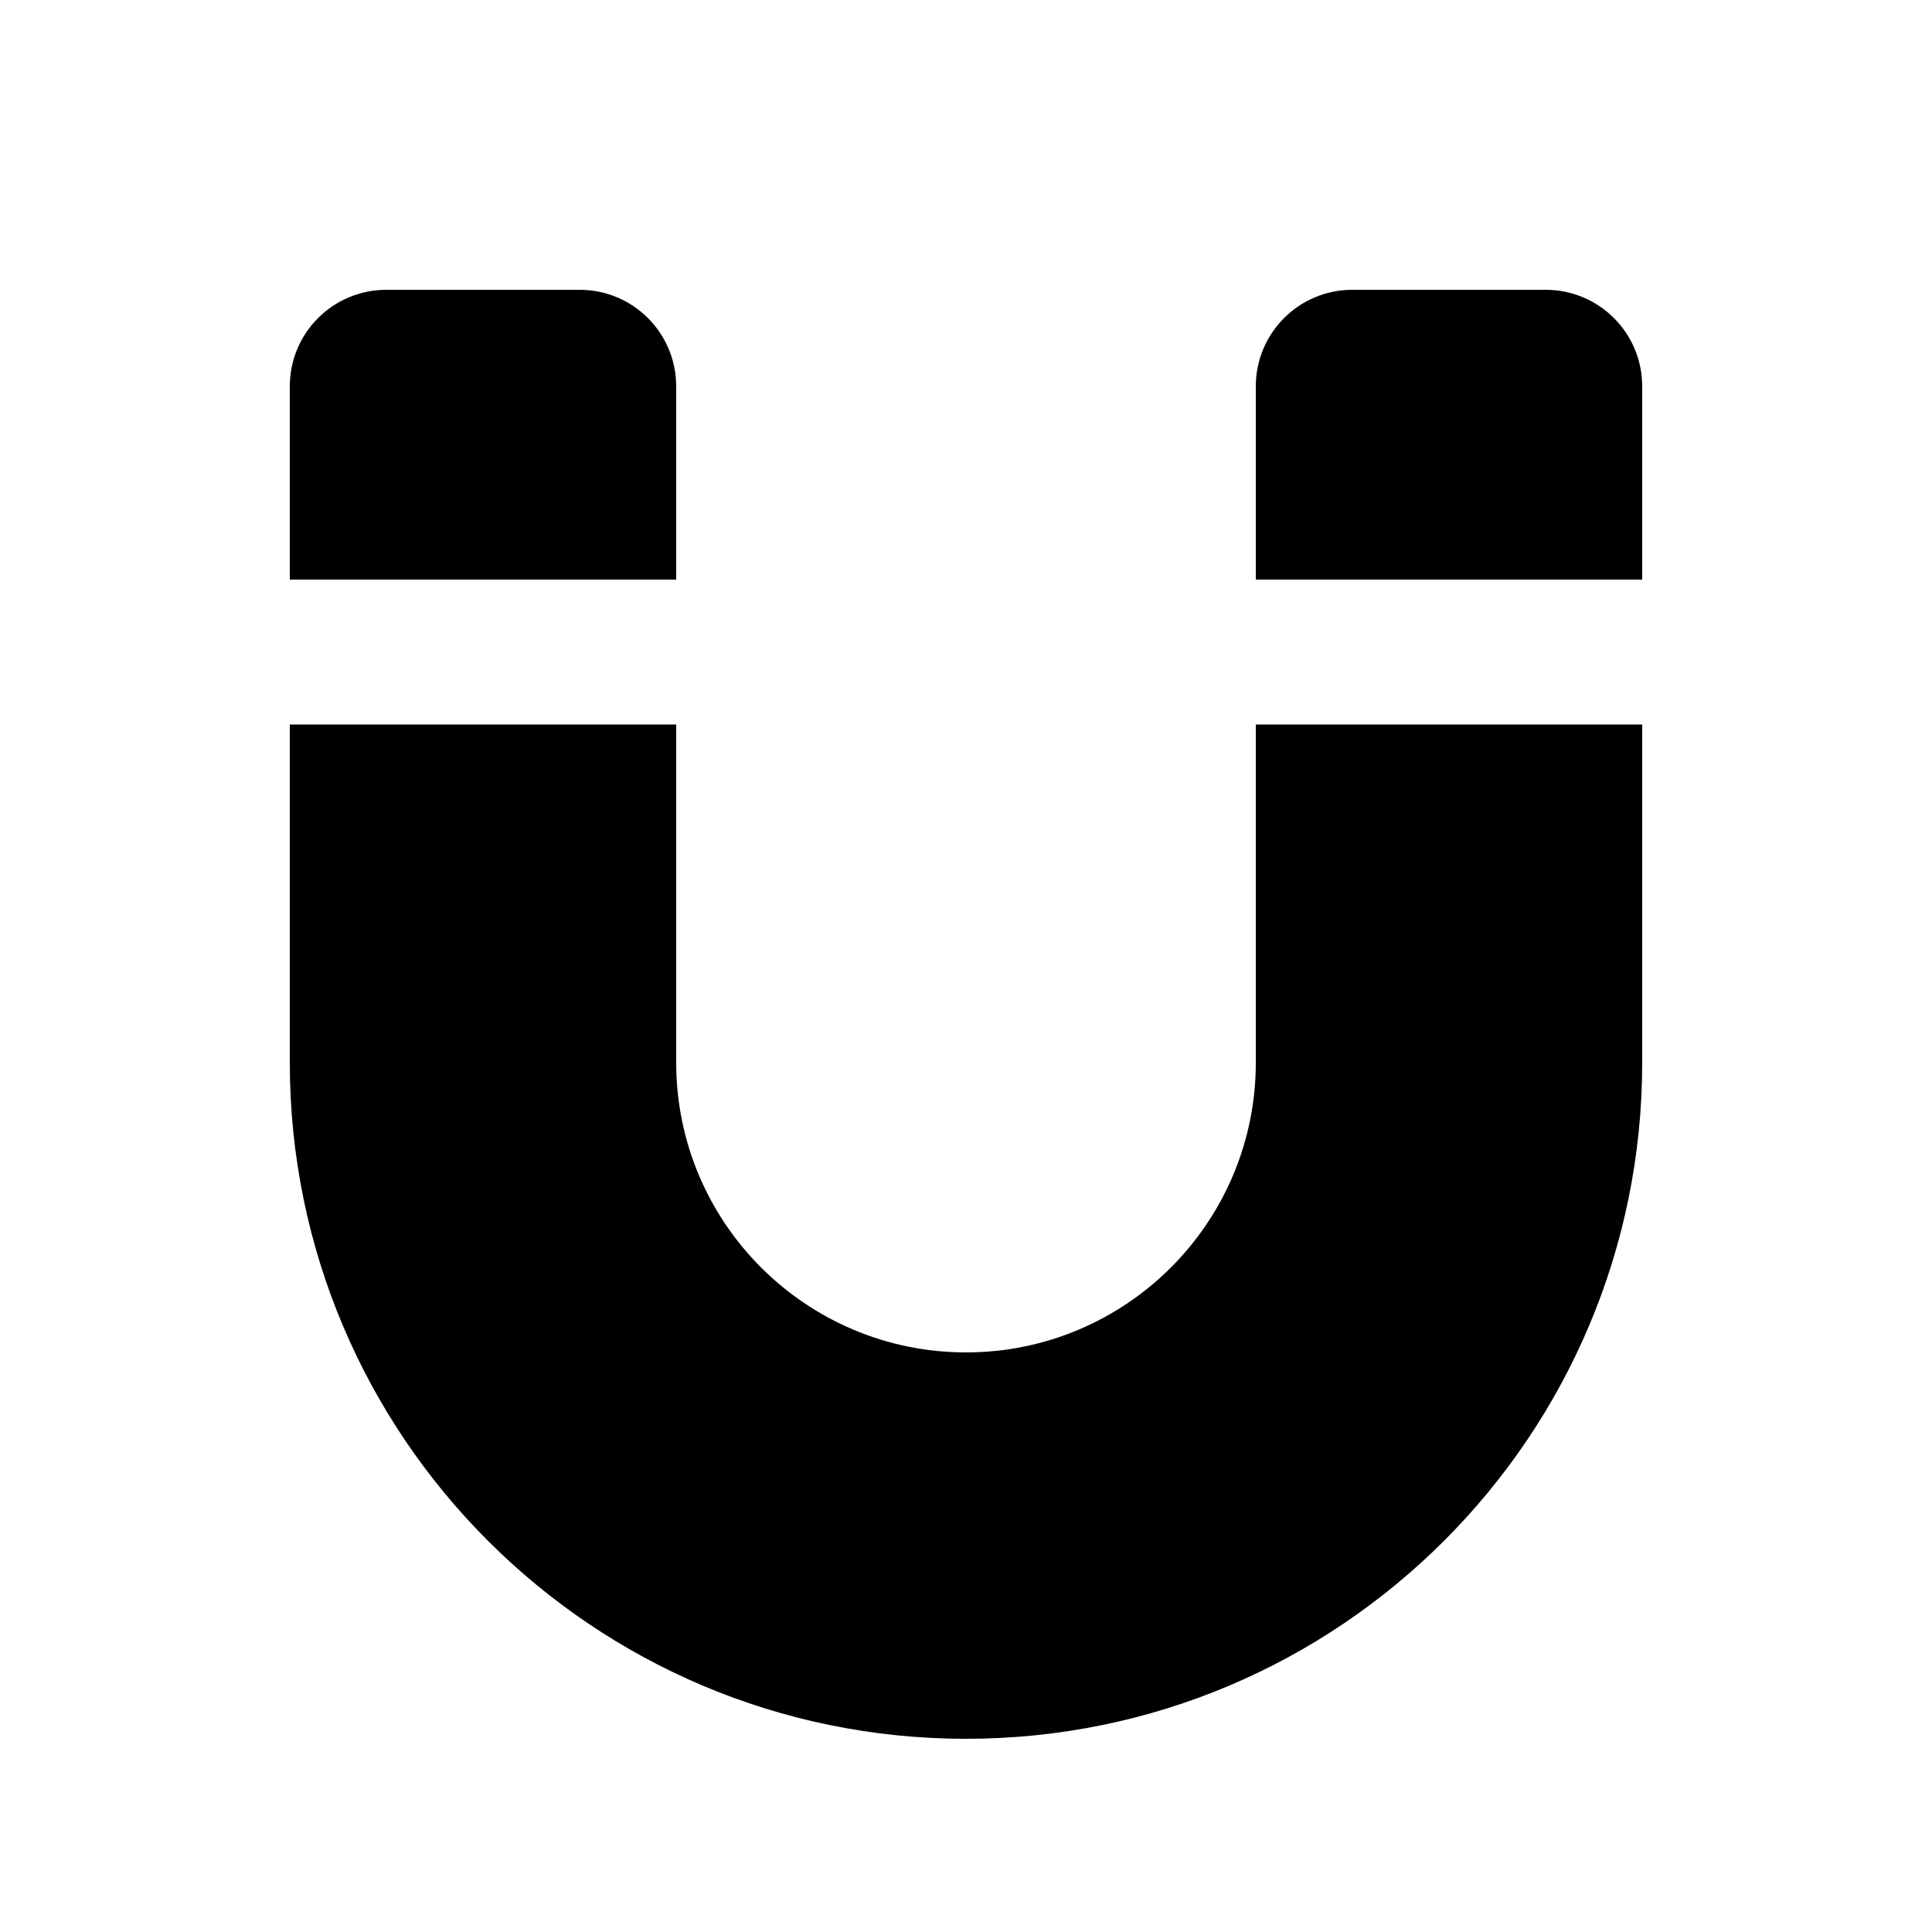
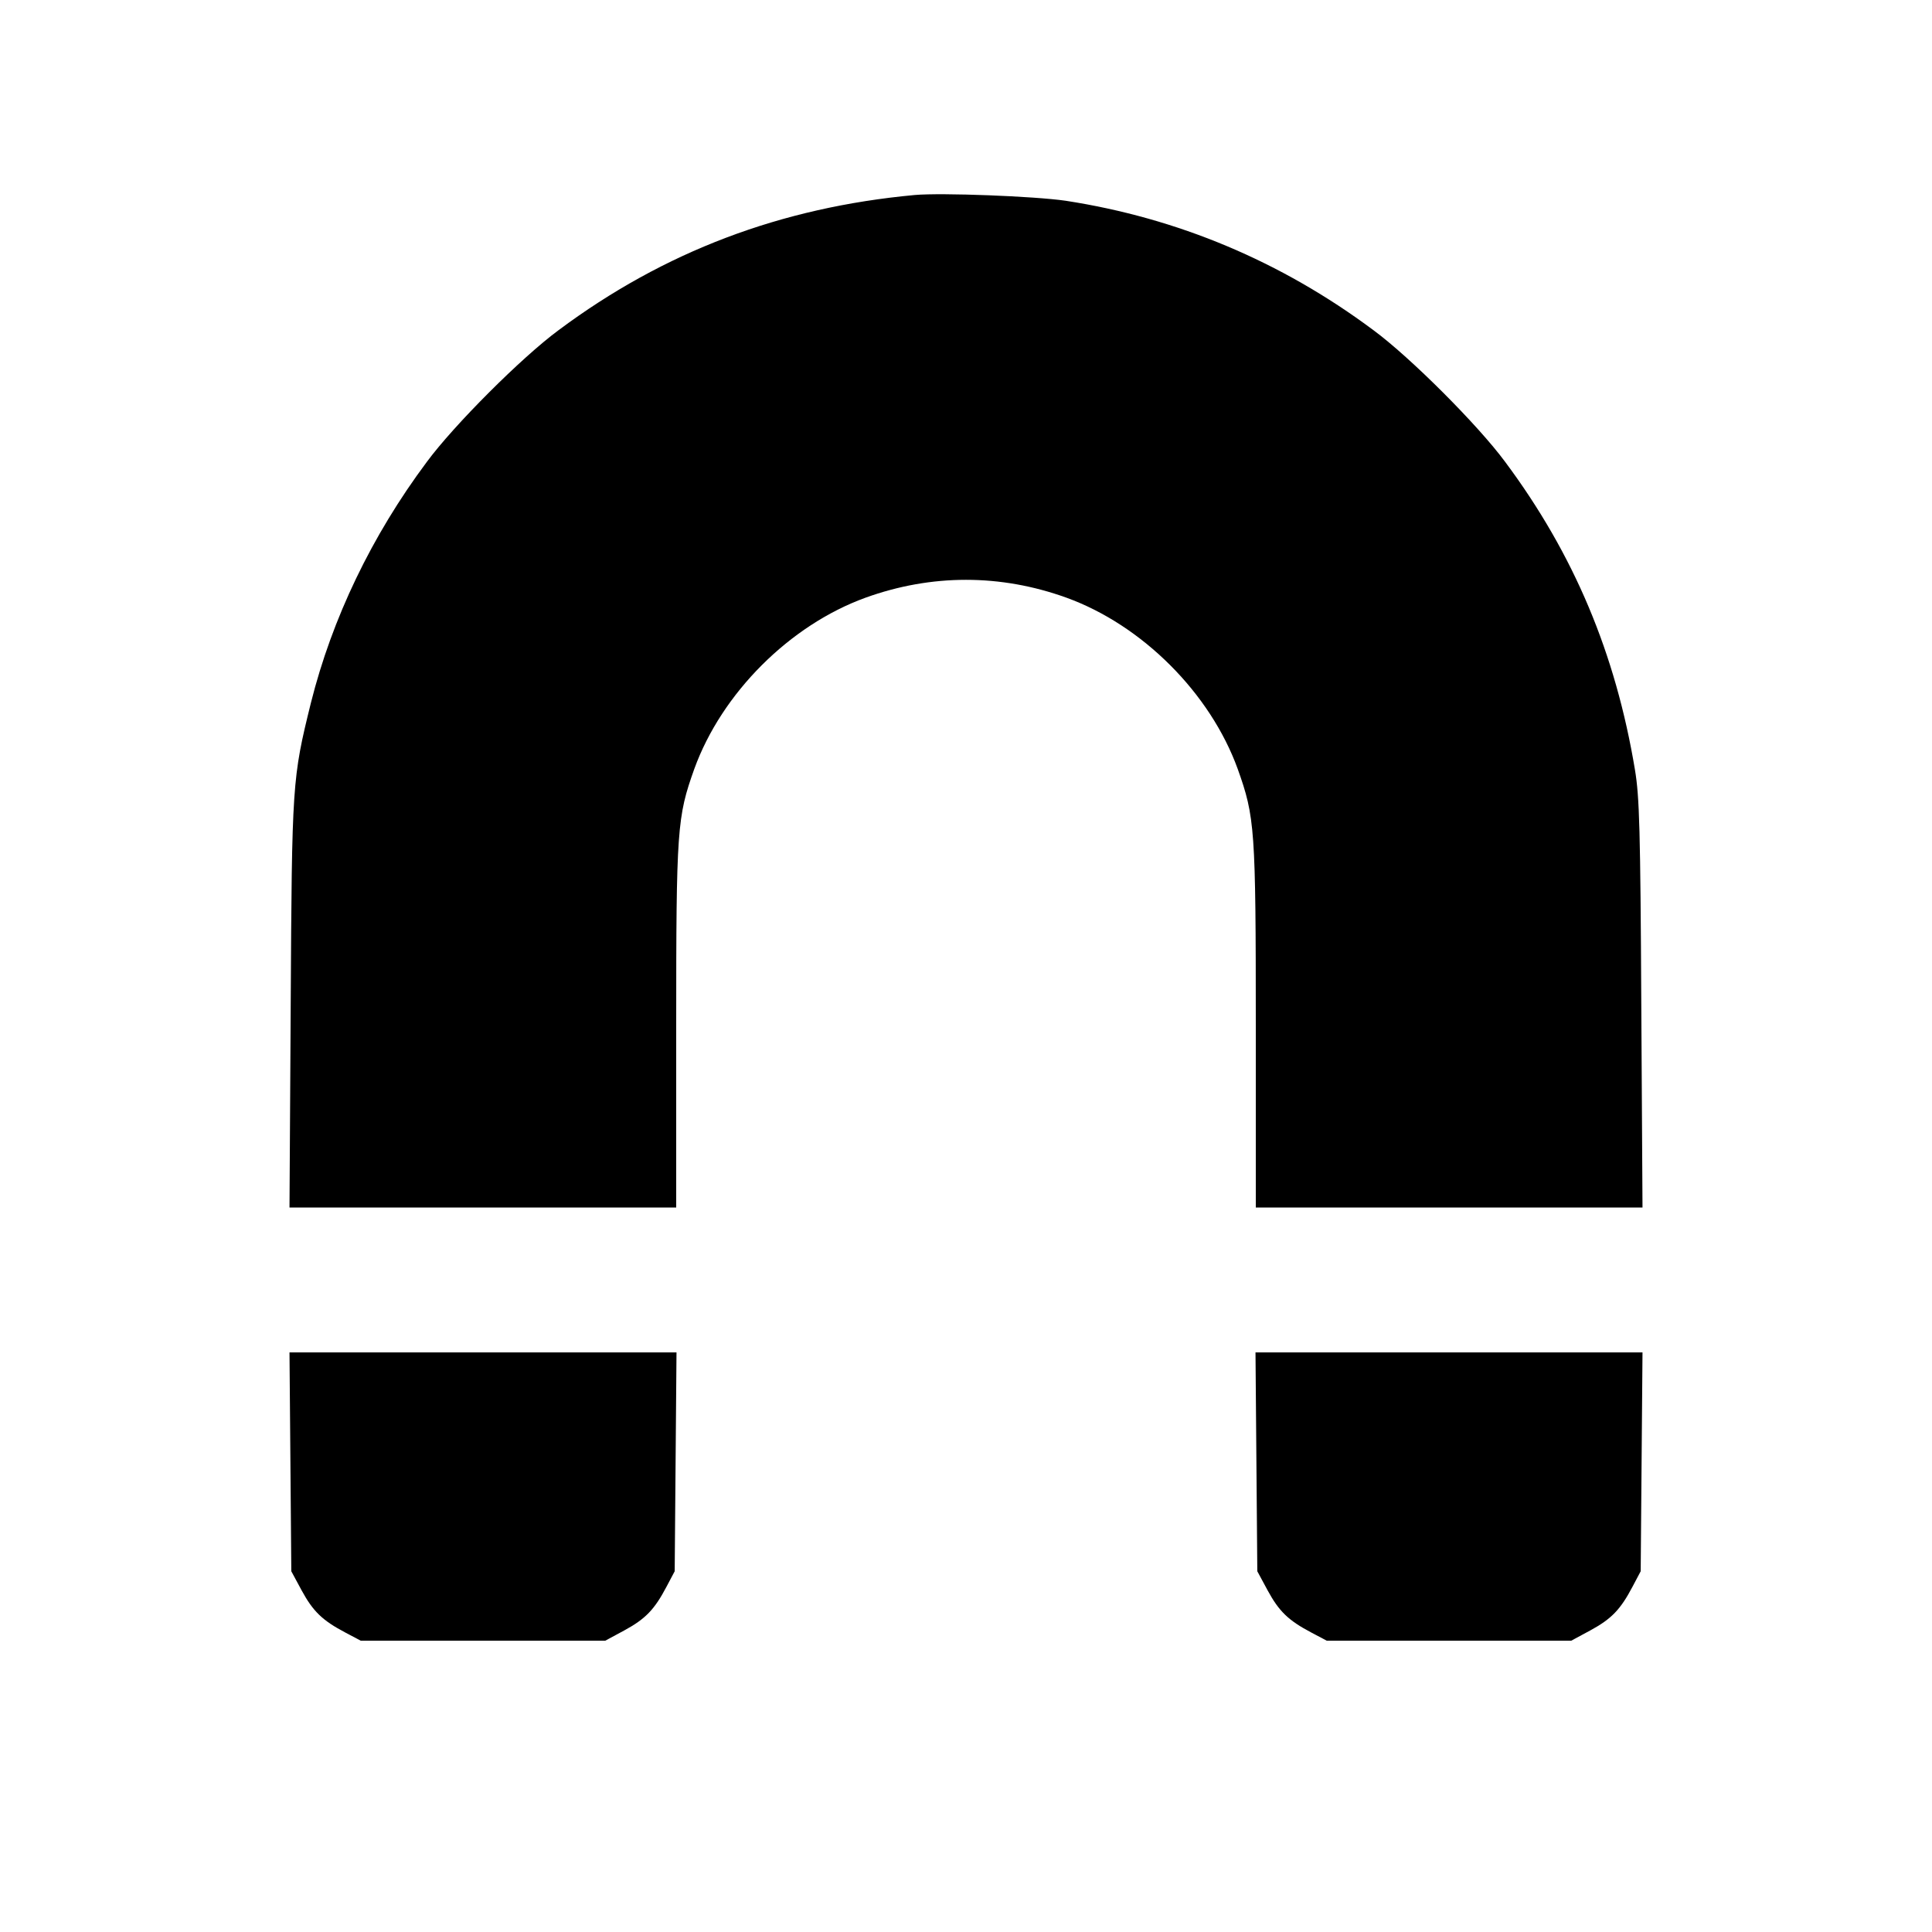
- <svg xmlns="http://www.w3.org/2000/svg" viewBox="0 0 640 640">
-   <path d="M96 240L96 352C96 475.7 196.3 576 320 576C443.7 576 544 475.7 544 352L544 240L416 240L416 352C416 405 373 448 320 448C267 448 224 405 224 352L224 240L96 240zM96 192L224 192L224 128C224 110.3 209.7 96 192 96L128 96C110.3 96 96 110.3 96 128L96 192zM416 192L544 192L544 128C544 110.3 529.7 96 512 96L448 96C430.3 96 416 110.3 416 128L416 192z" />
+ <svg xmlns="http://www.w3.org/2000/svg" version="1.0" width="480pt" height="480pt" viewBox="0 0 480 480" preserveAspectRatio="xMidYMid meet">
+   <g transform="translate(0,480)scale(.075,.075)">
+     <path id="path1" d="M 3030 -5754 c -443 41 -830 187 -1180 448 -122 90 -346 314 -436 436 -183 245 -314 519 -384 798 -62 251 -63 265 -67 1000 l -4 672 640 0 641 0 0 -599 c 0 -658 3 -694 60 -854 91 -251 316 -476 567 -567 219 -79 447 -79 666 0 251 91 476 316 567 567 57 160 60 196 60 854 l 0 599 641 0 640 0 -4 -672 c -3 -579 -6 -688 -21 -778 -64 -385 -202 -714 -430 -1020 -90 -122 -314 -346 -436 -436 -307 -229 -650 -372 -1020 -429 -103 -15 -411 -27 -500 -19 z M 962 -1558 l 3 363 34 63 c 38 70 69 100 145 140 l 51 27 405 0 405 0 63 -34 c 70 -38 100 -69 140 -145 l 27 -51 3 -363 3 -362 -641 0 -641 0 3 362 z M 4162 -1558 l 3 363 34 63 c 38 70 69 100 145 140 l 51 27 405 0 405 0 63 -34 c 70 -38 100 -69 140 -145 l 27 -51 3 -363 3 -362 -641 0 -641 0 3 362 z " />
+   </g>
</svg>
